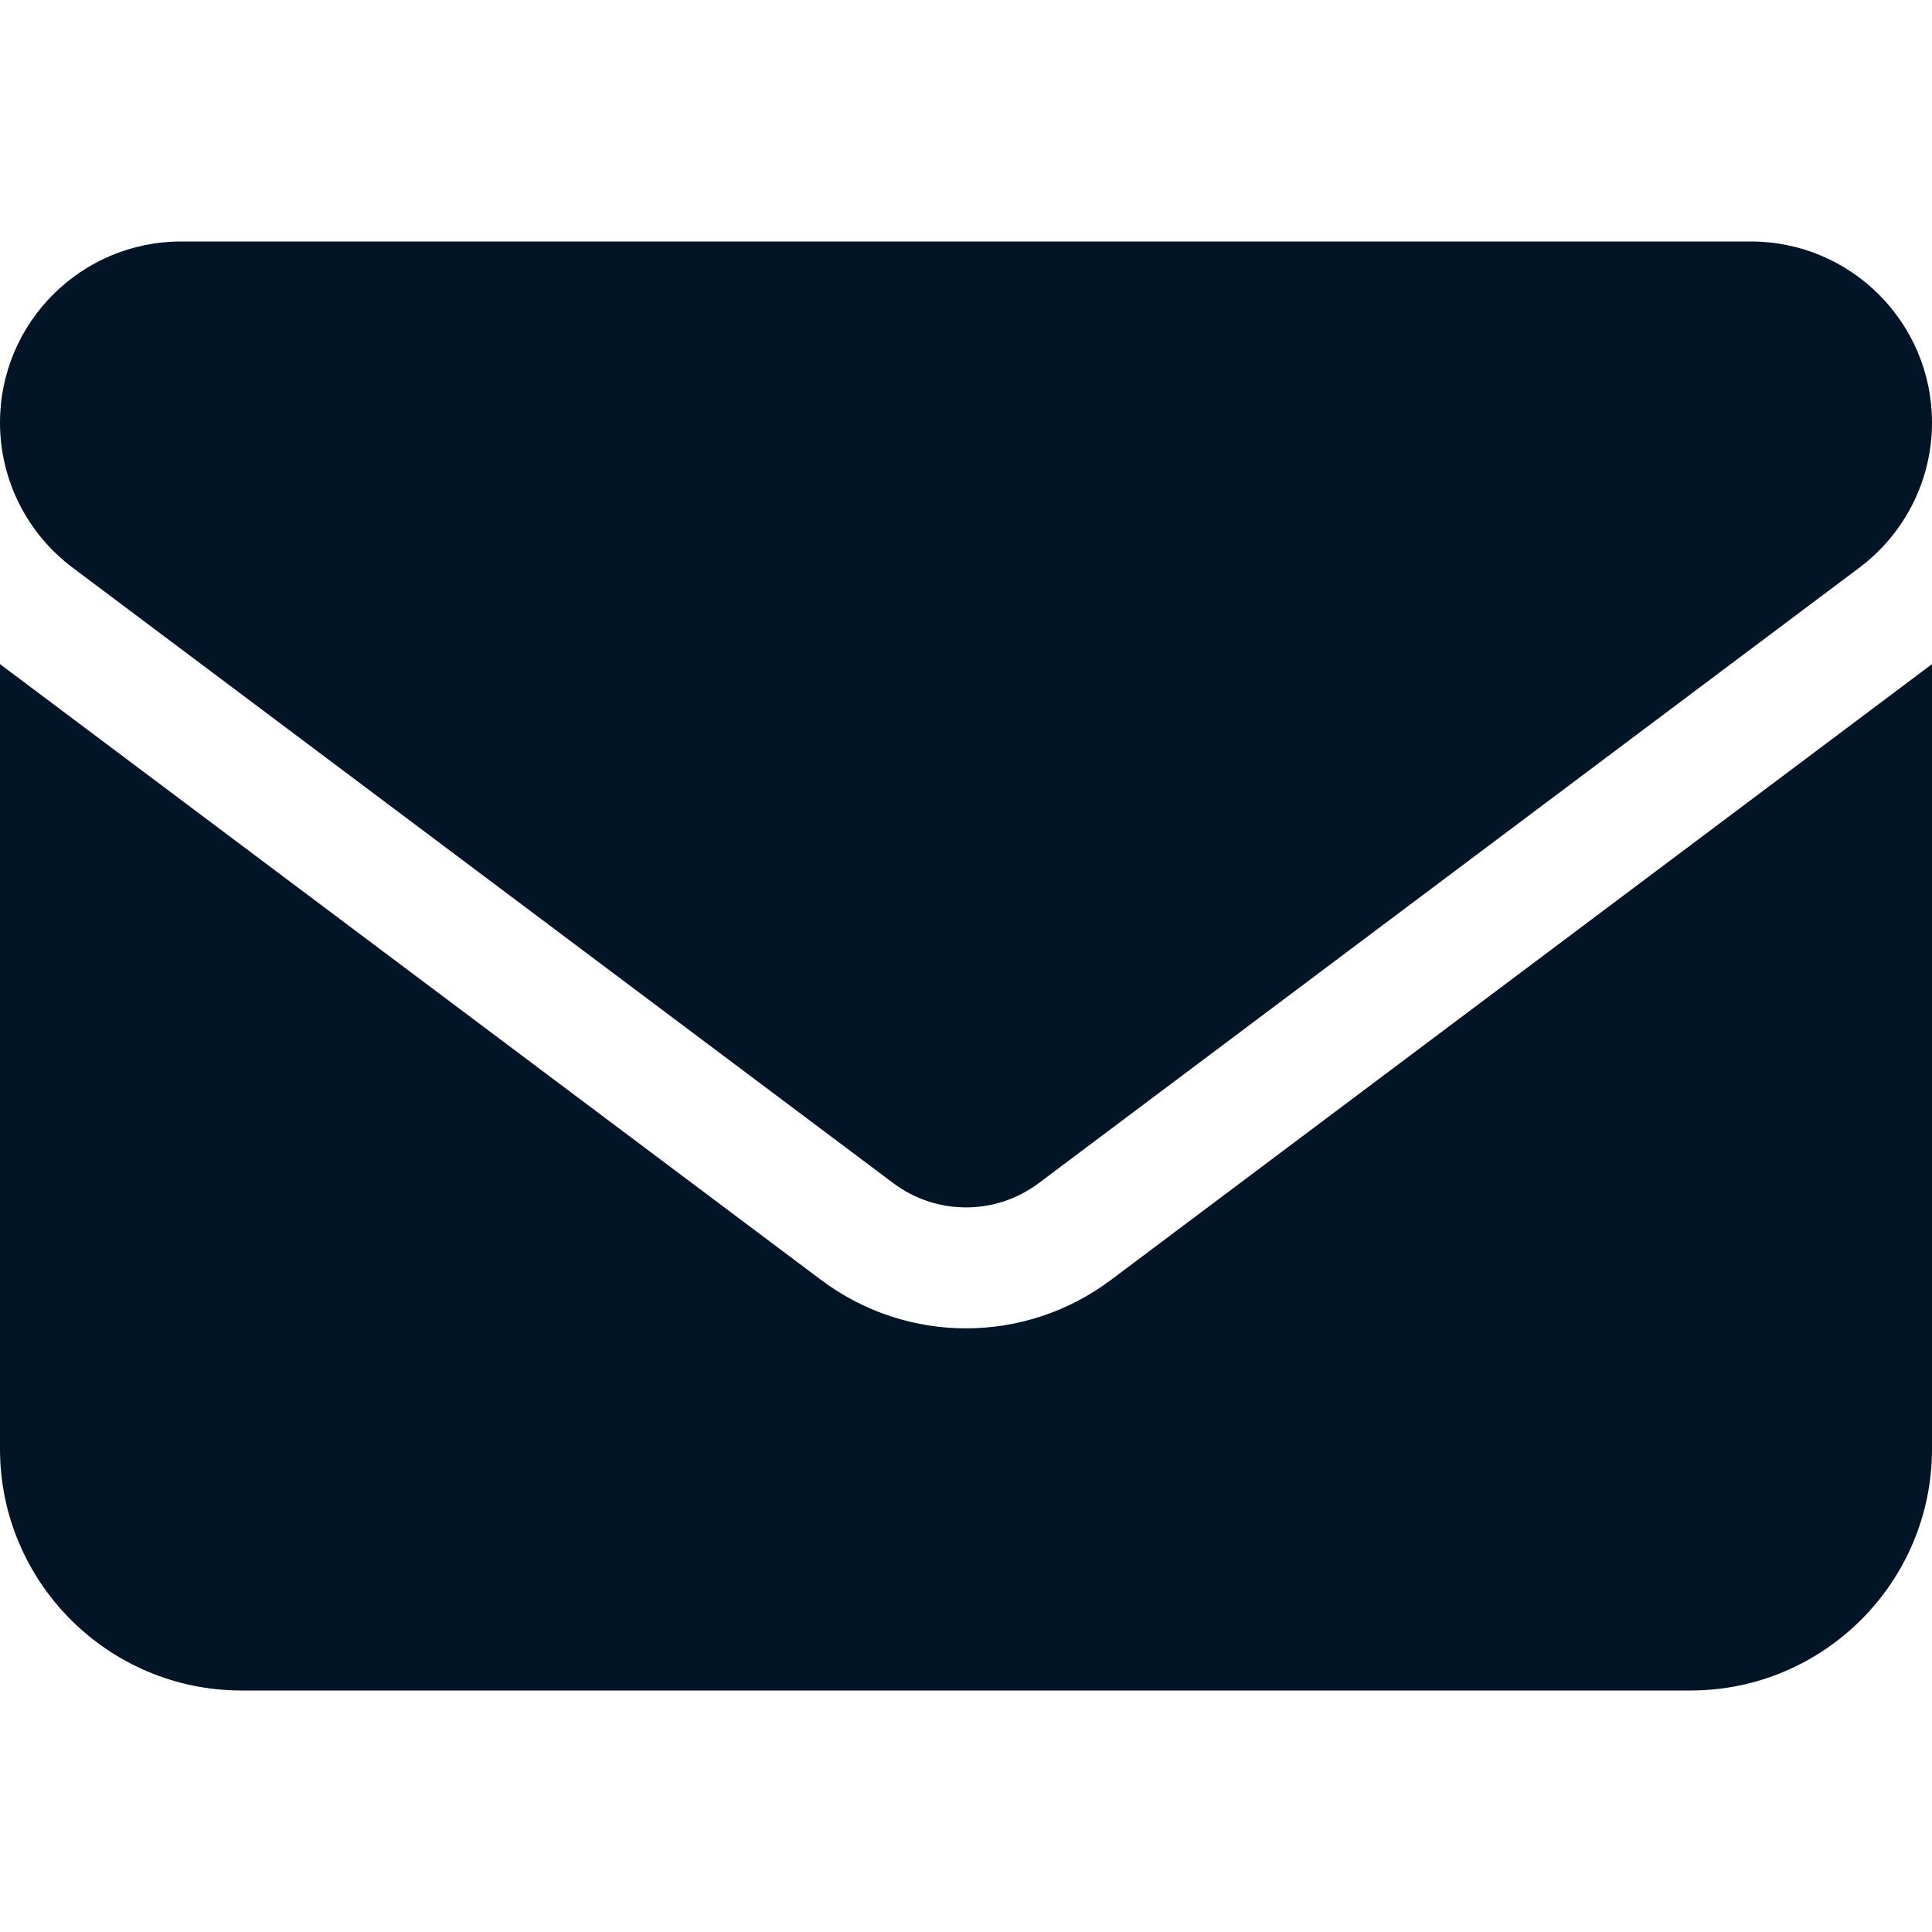
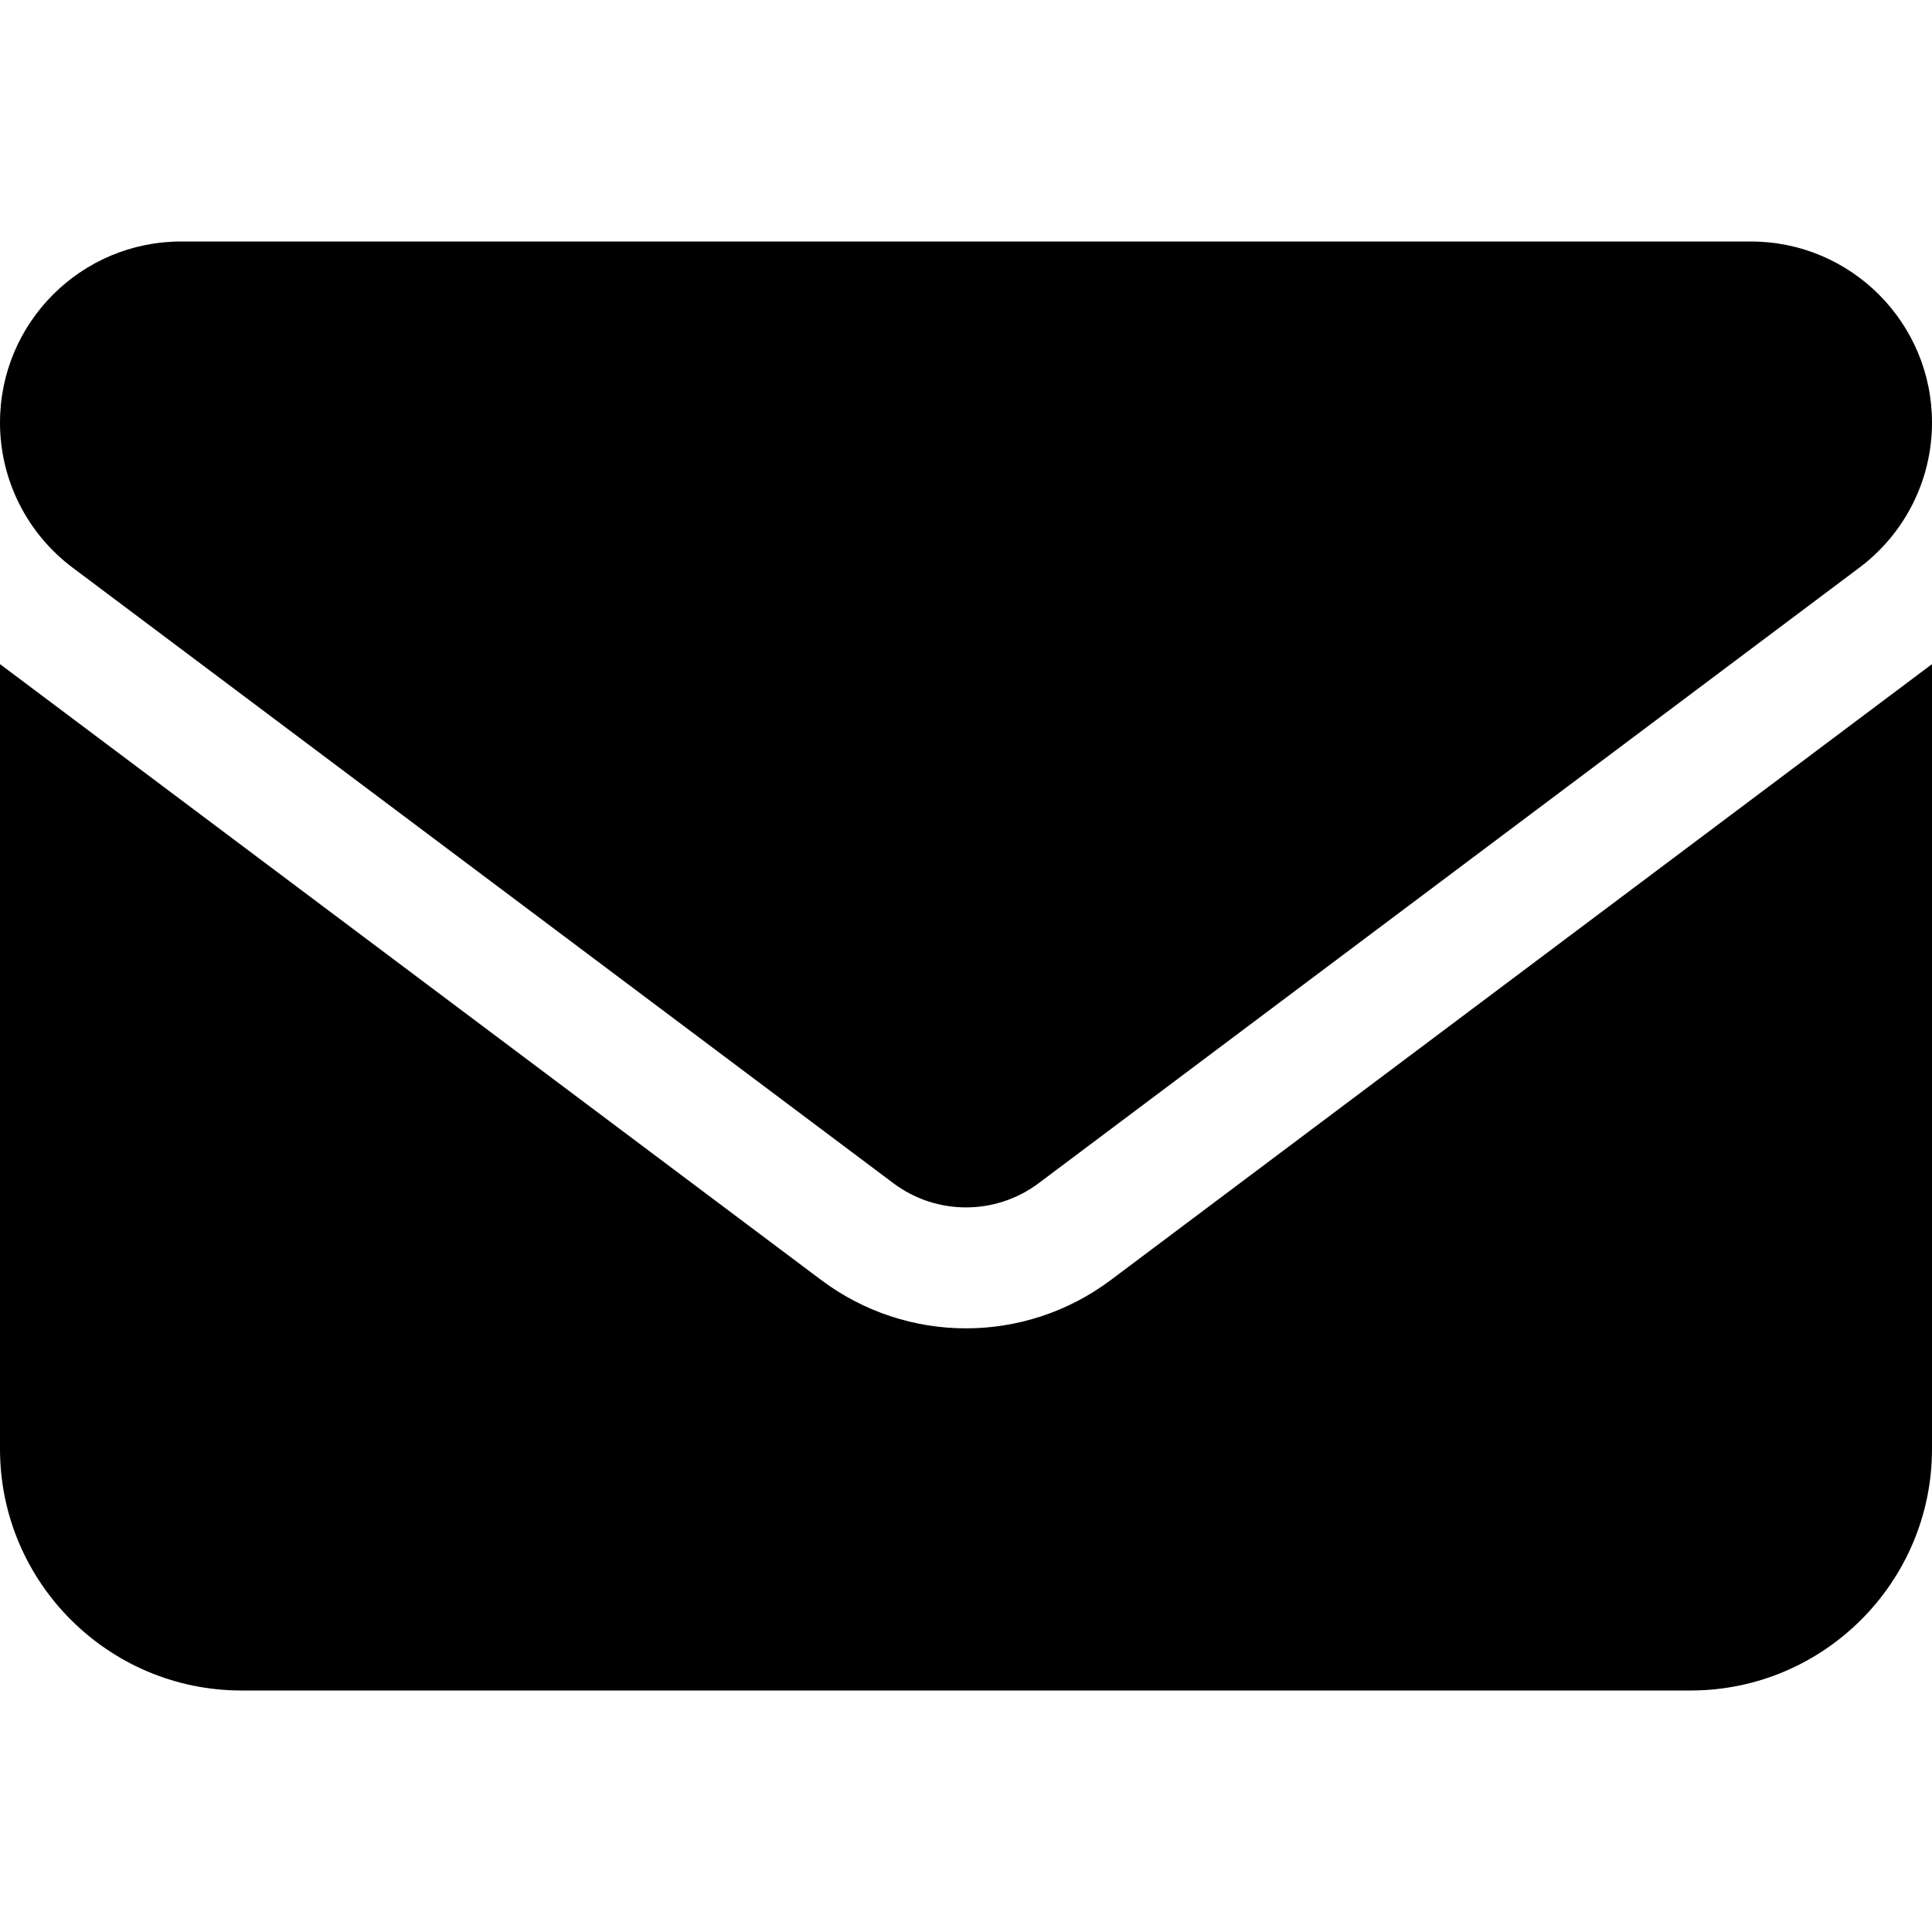
- <svg xmlns="http://www.w3.org/2000/svg" viewBox="0 0 512 512" fill="#021526">
+ <svg xmlns="http://www.w3.org/2000/svg" viewBox="0 0 512 512">
  <path d="M48 64C21.5 64 0 85.5 0 112c0 15.1 7.1 29.3 19.2 38.4L236.8 313.6c11.4 8.5 27 8.5 38.4 0L492.8 150.4c12.1-9.1 19.2-23.3 19.2-38.4c0-26.5-21.5-48-48-48L48 64zM0 176L0 384c0 35.3 28.7 64 64 64l384 0c35.3 0 64-28.7 64-64l0-208L294.4 339.2c-22.8 17.1-54 17.1-76.8 0L0 176z" />
</svg>
